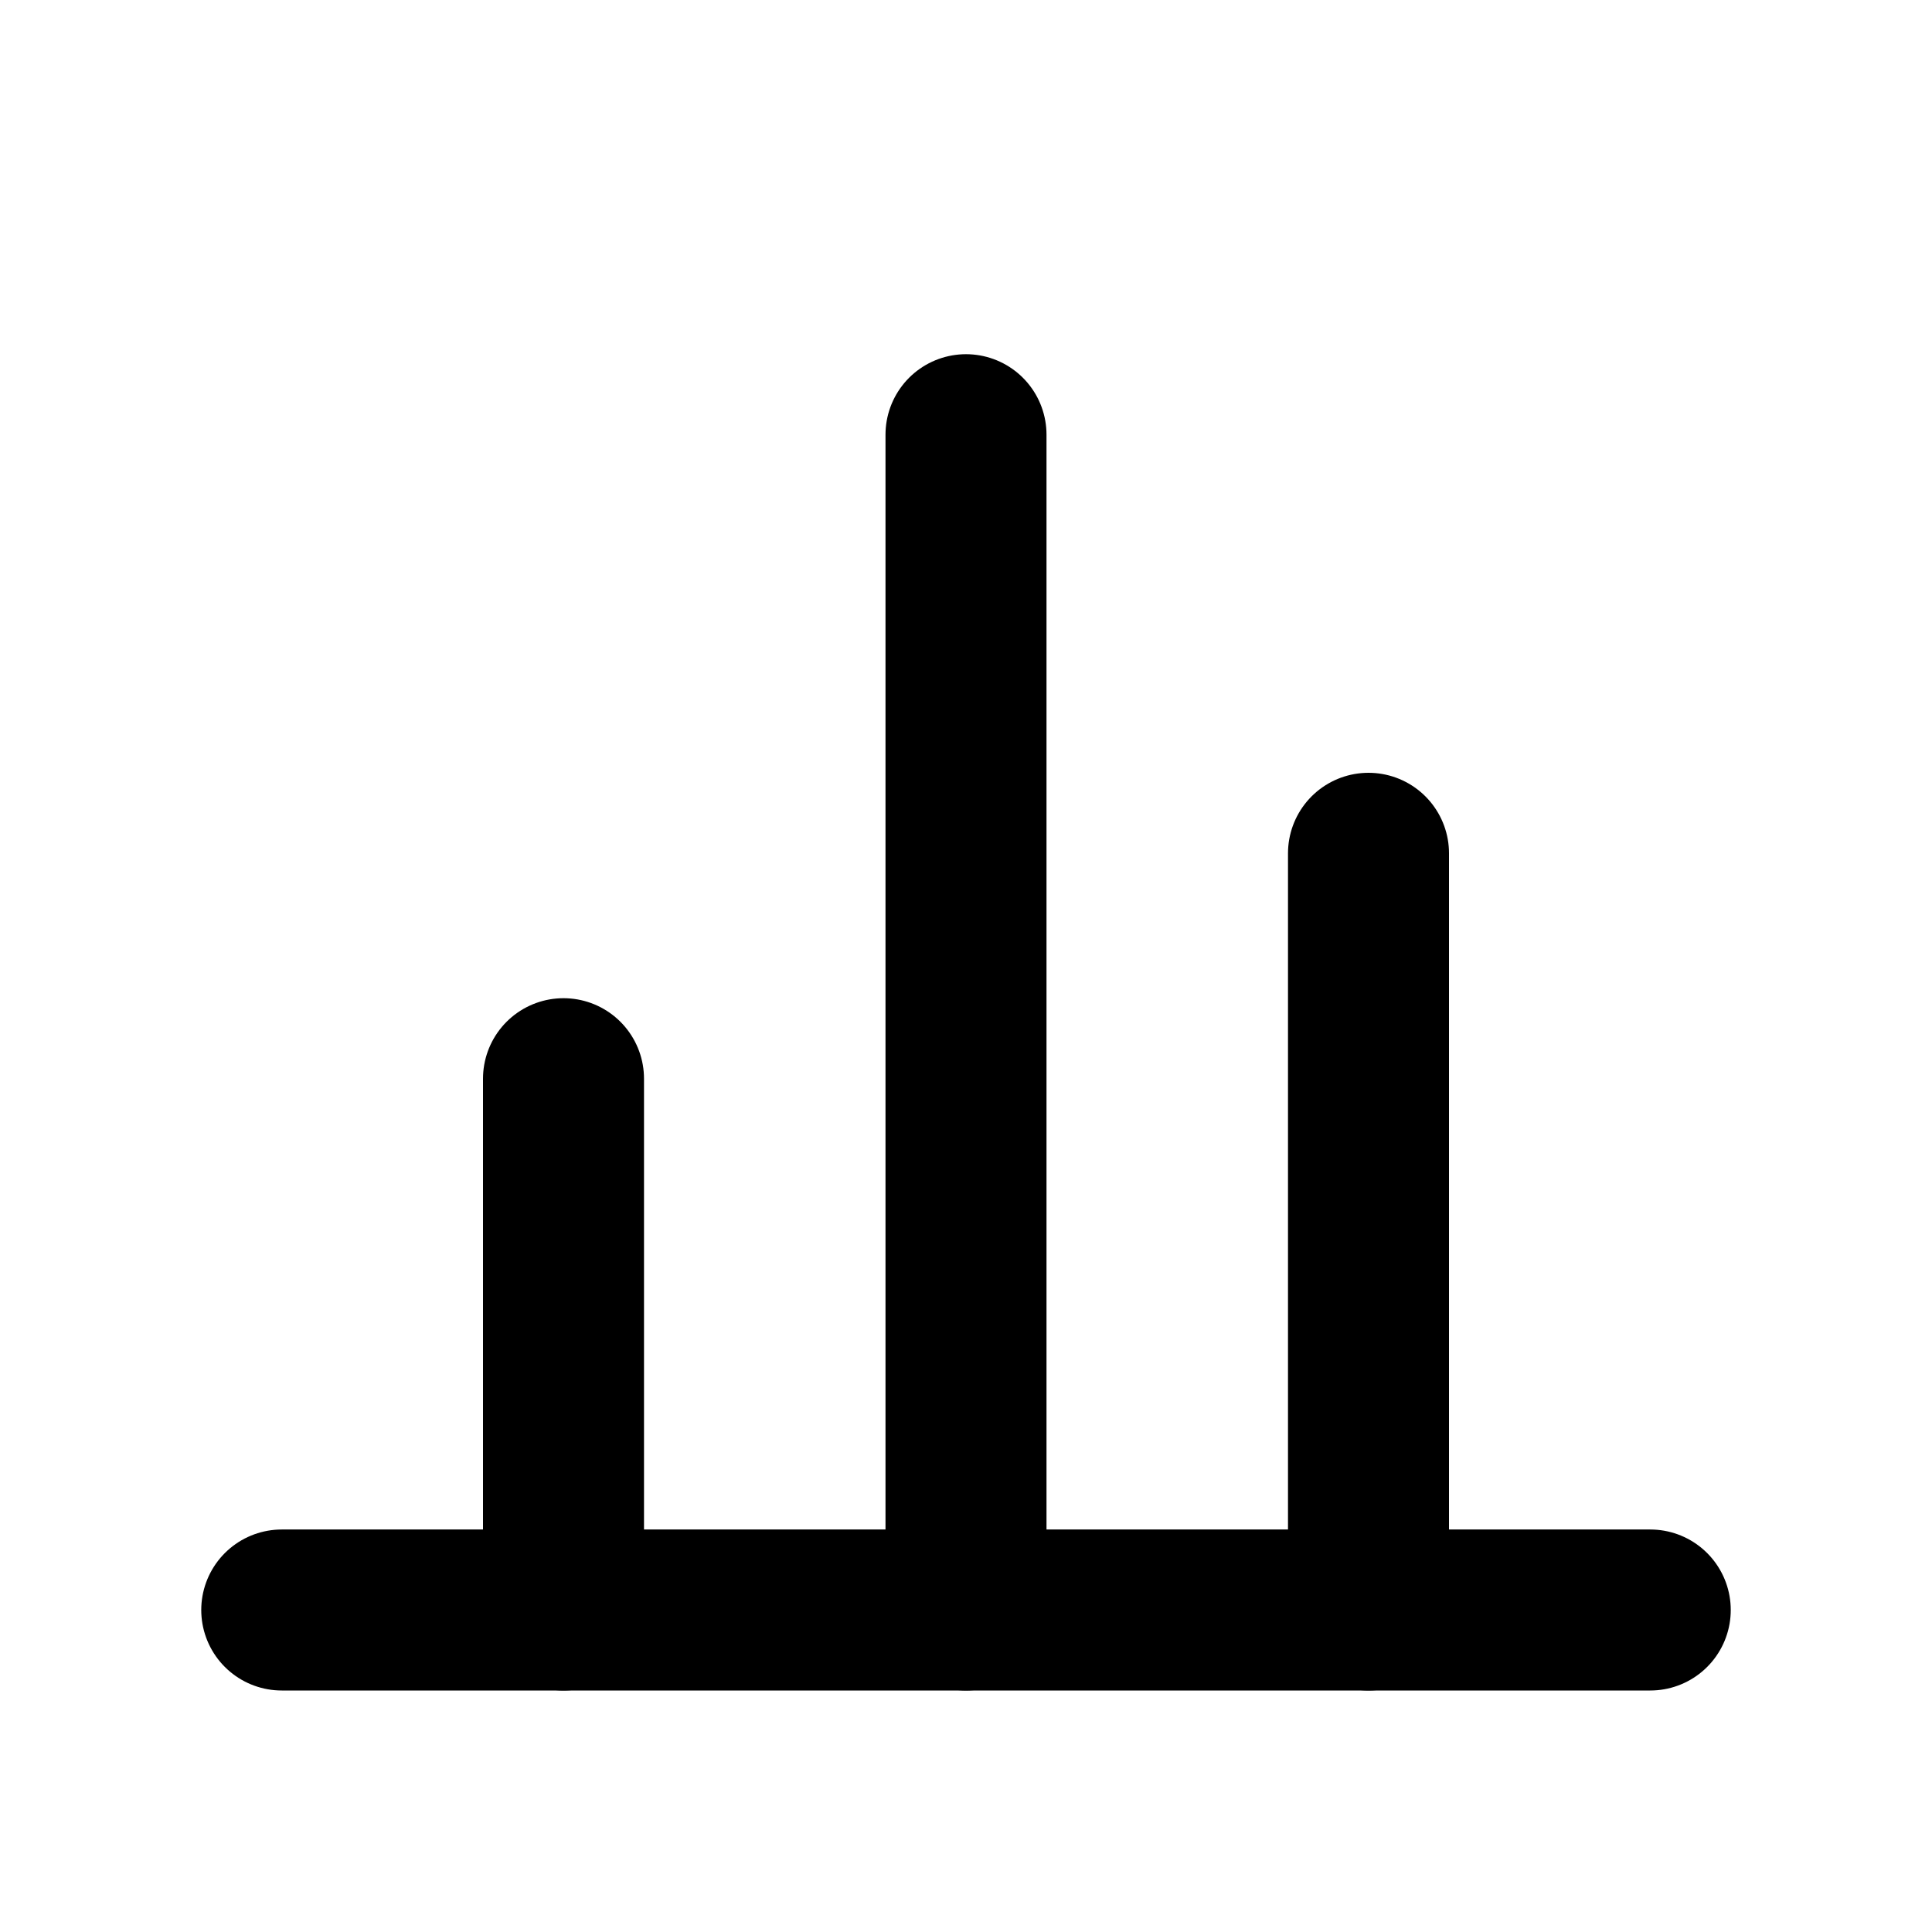
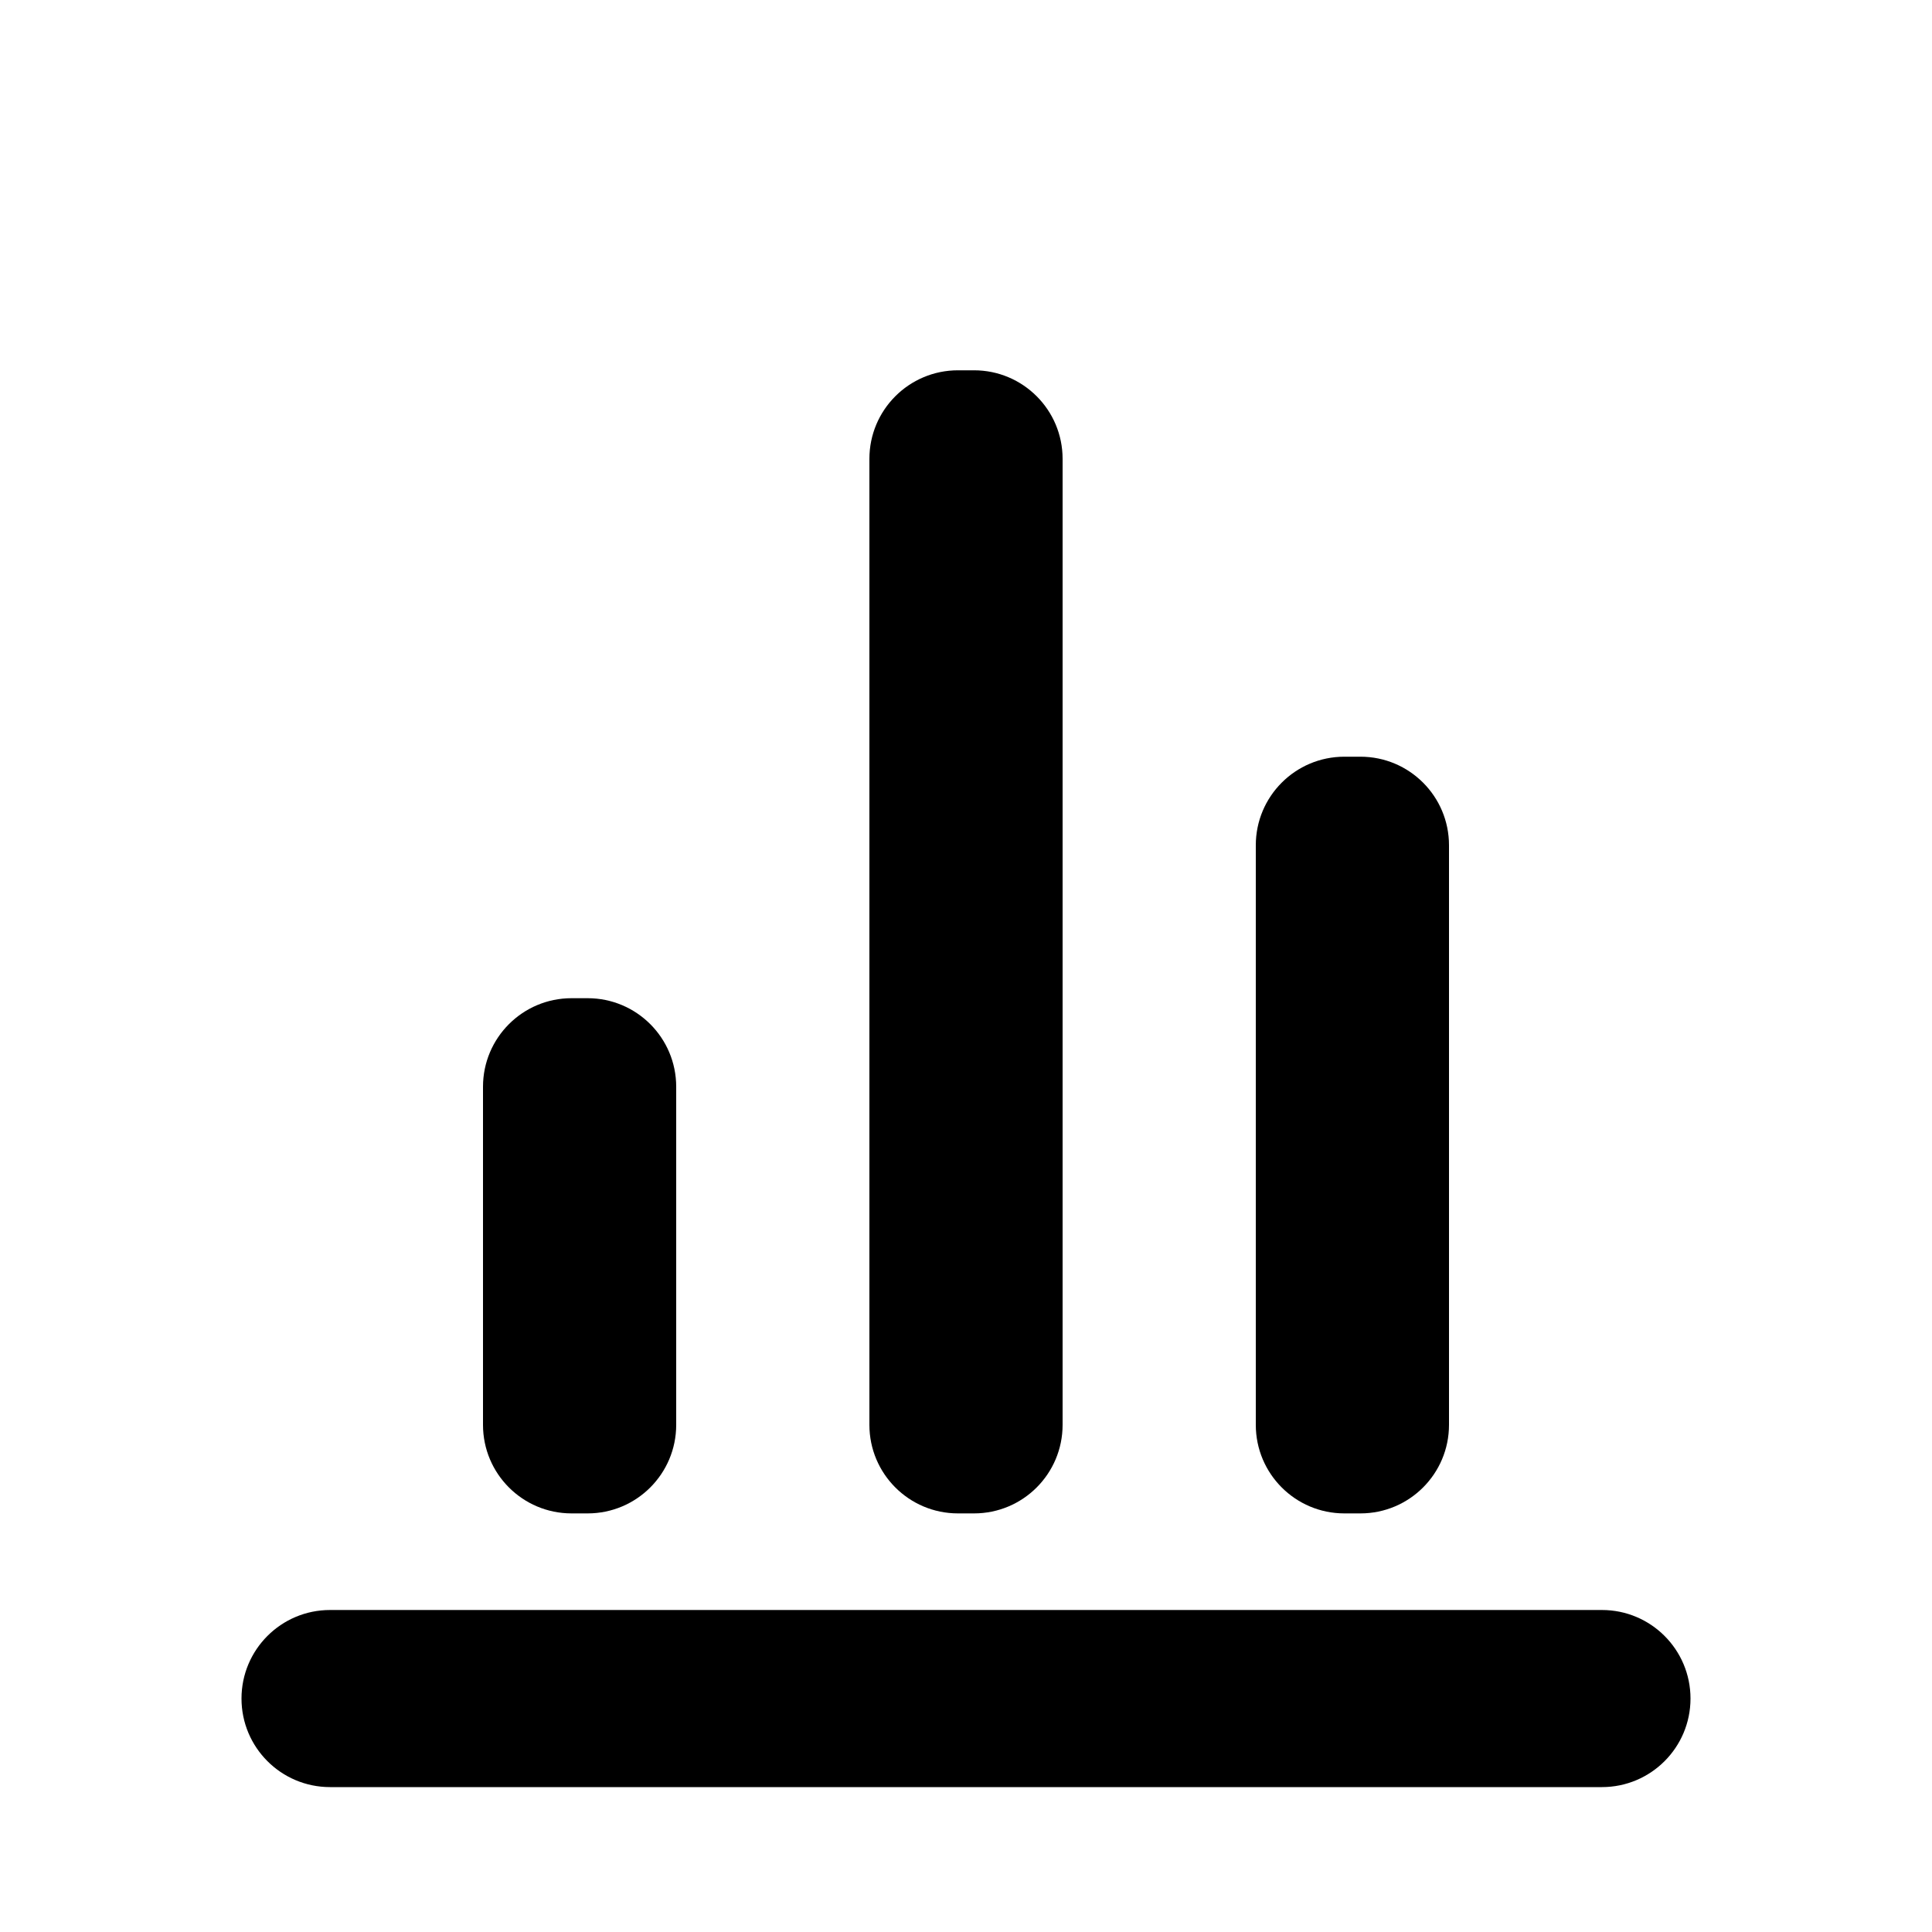
- <svg xmlns="http://www.w3.org/2000/svg" width="24" height="24" viewBox="0 0 24 24" fill="none" stroke="#000" stroke-width="2" stroke-linecap="round" stroke-linejoin="round">
-   <path d="M3.5 20h17" />
-   <path d="M7 20v-6.6" />
-   <path d="M12 20V5.4" />
-   <path d="M17 20v-9.4" />
+ <svg xmlns="http://www.w3.org/2000/svg" width="24" height="24" viewBox="0 0 24 24" fill="#000">
+   <rect x="3" y="20" width="18" height="2.2" rx="1.1" />
+   <rect x="6" y="12.4" width="2.4" height="6.4" rx="1.1" />
+   <rect x="10.8" y="4.6" width="2.4" height="14.2" rx="1.1" />
+   <rect x="15.6" y="9.4" width="2.4" height="9.4" rx="1.1" />
</svg>
